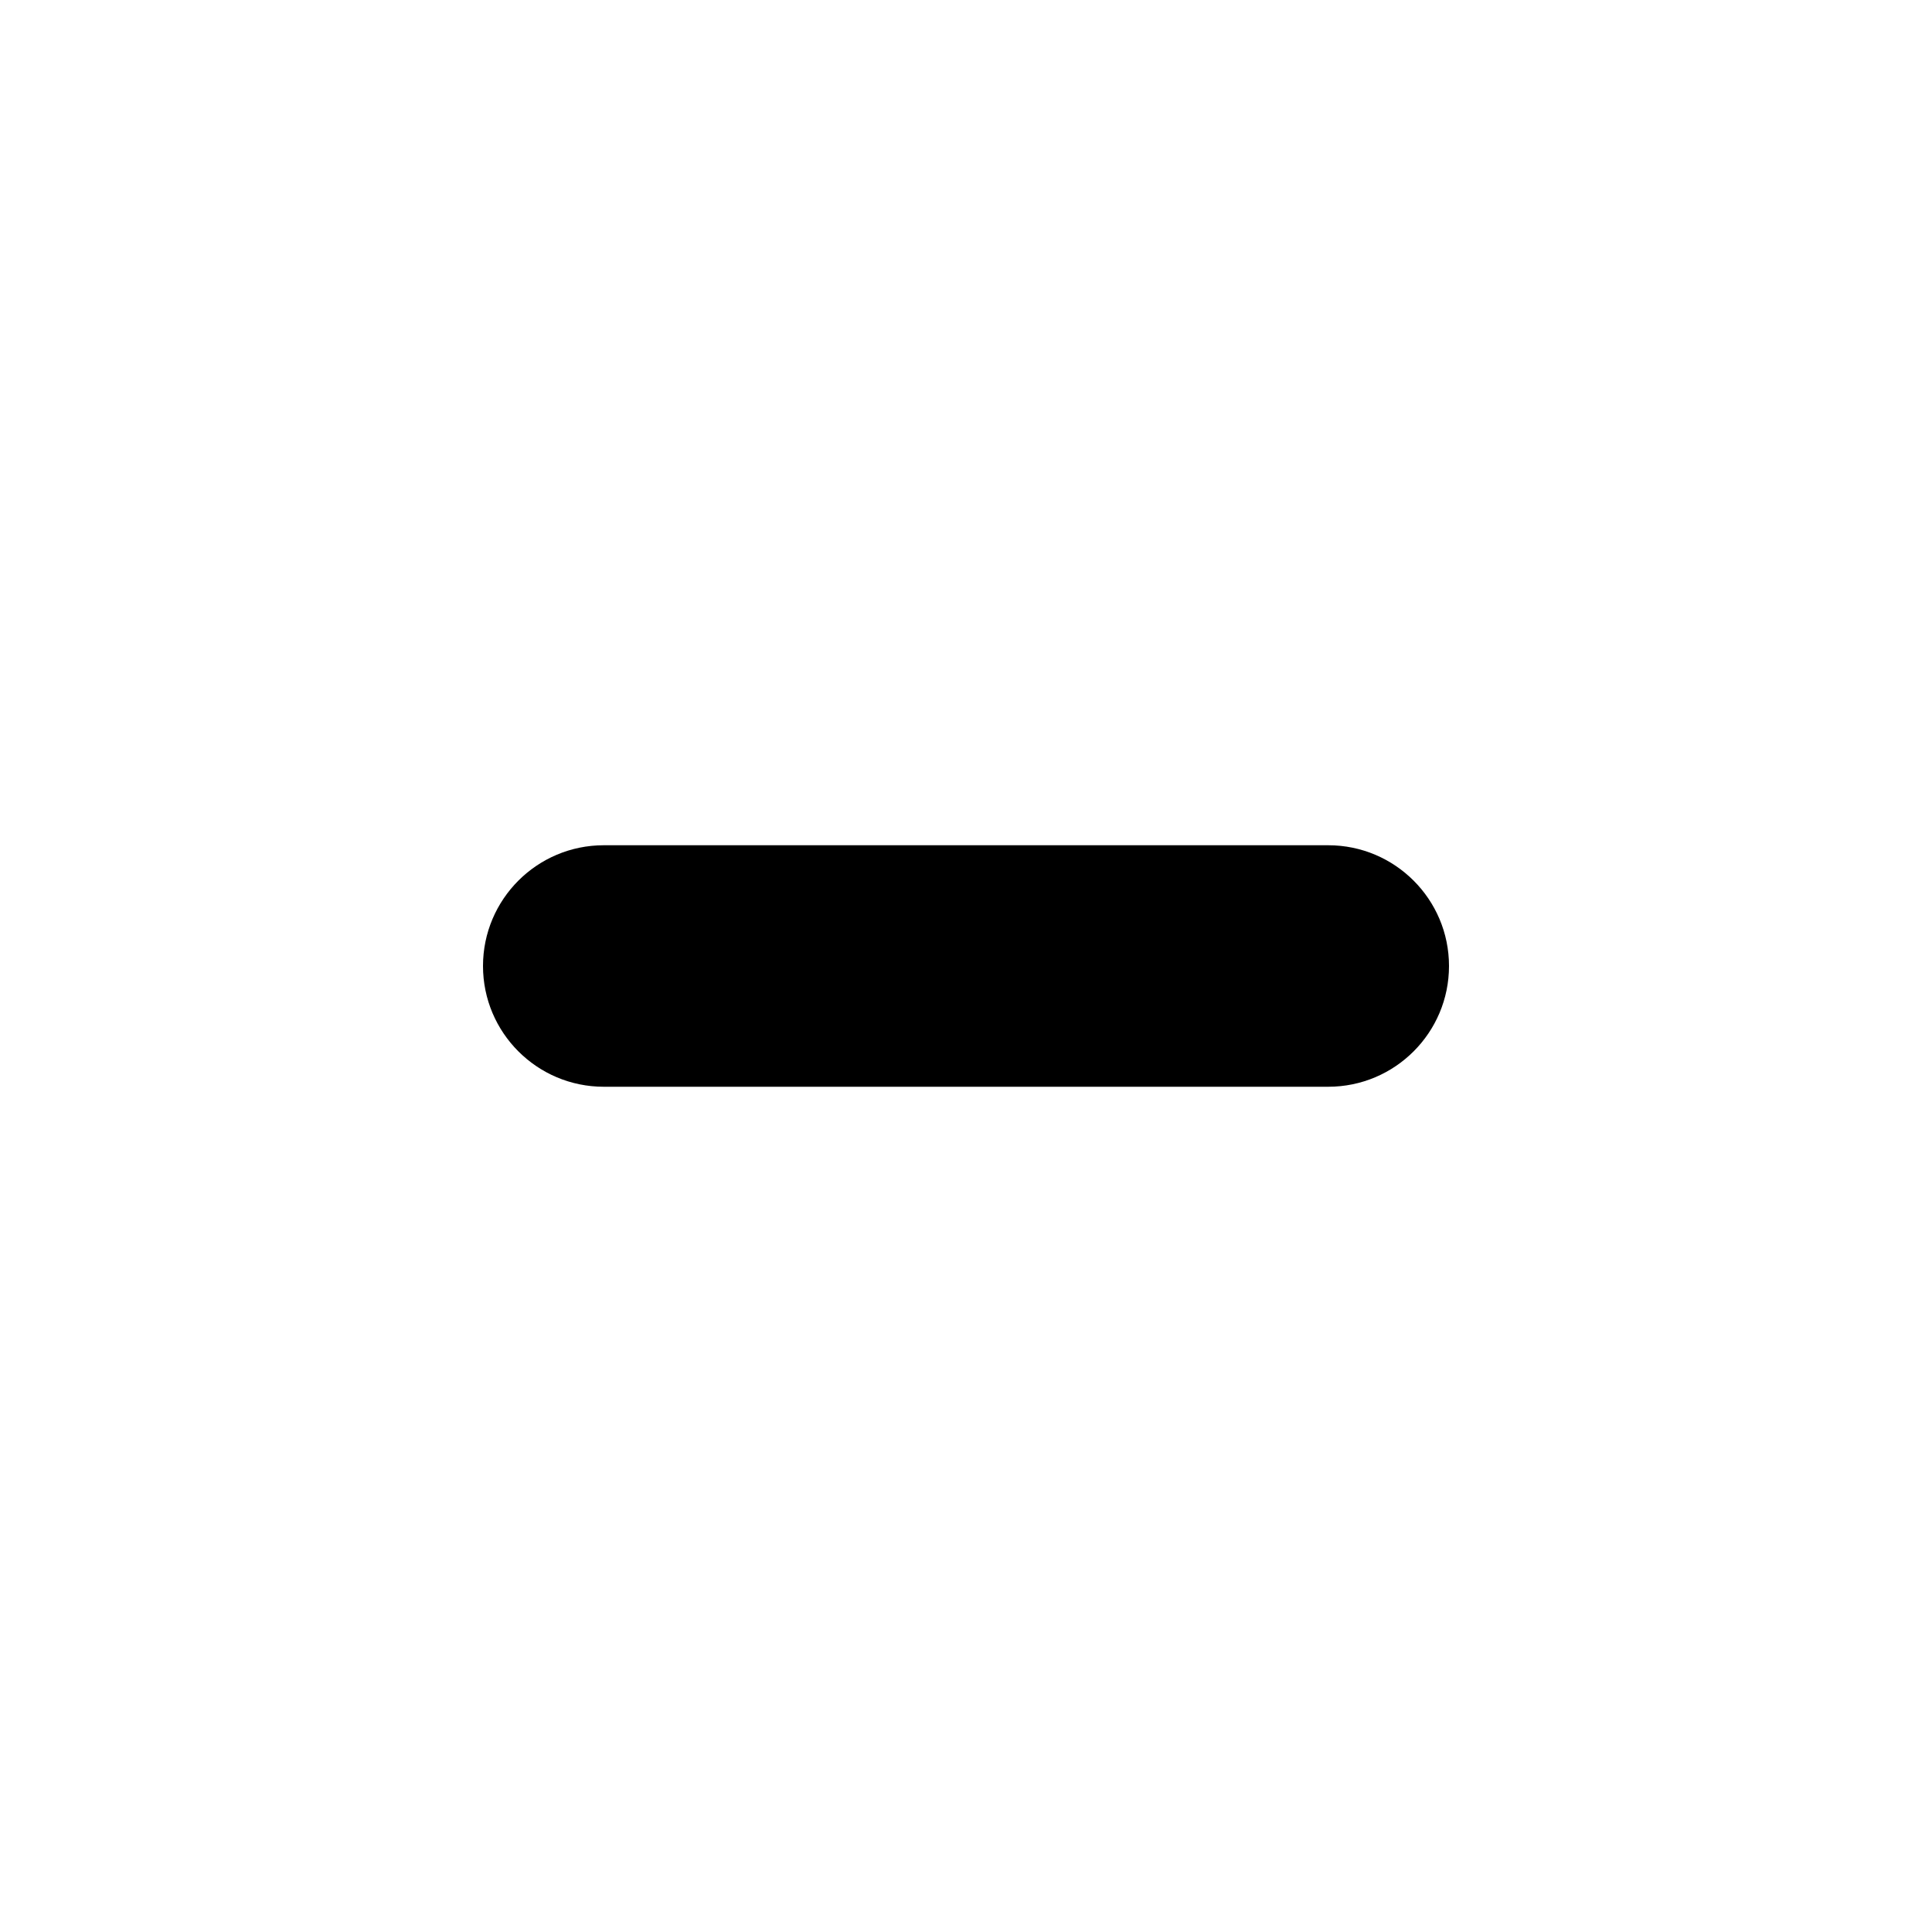
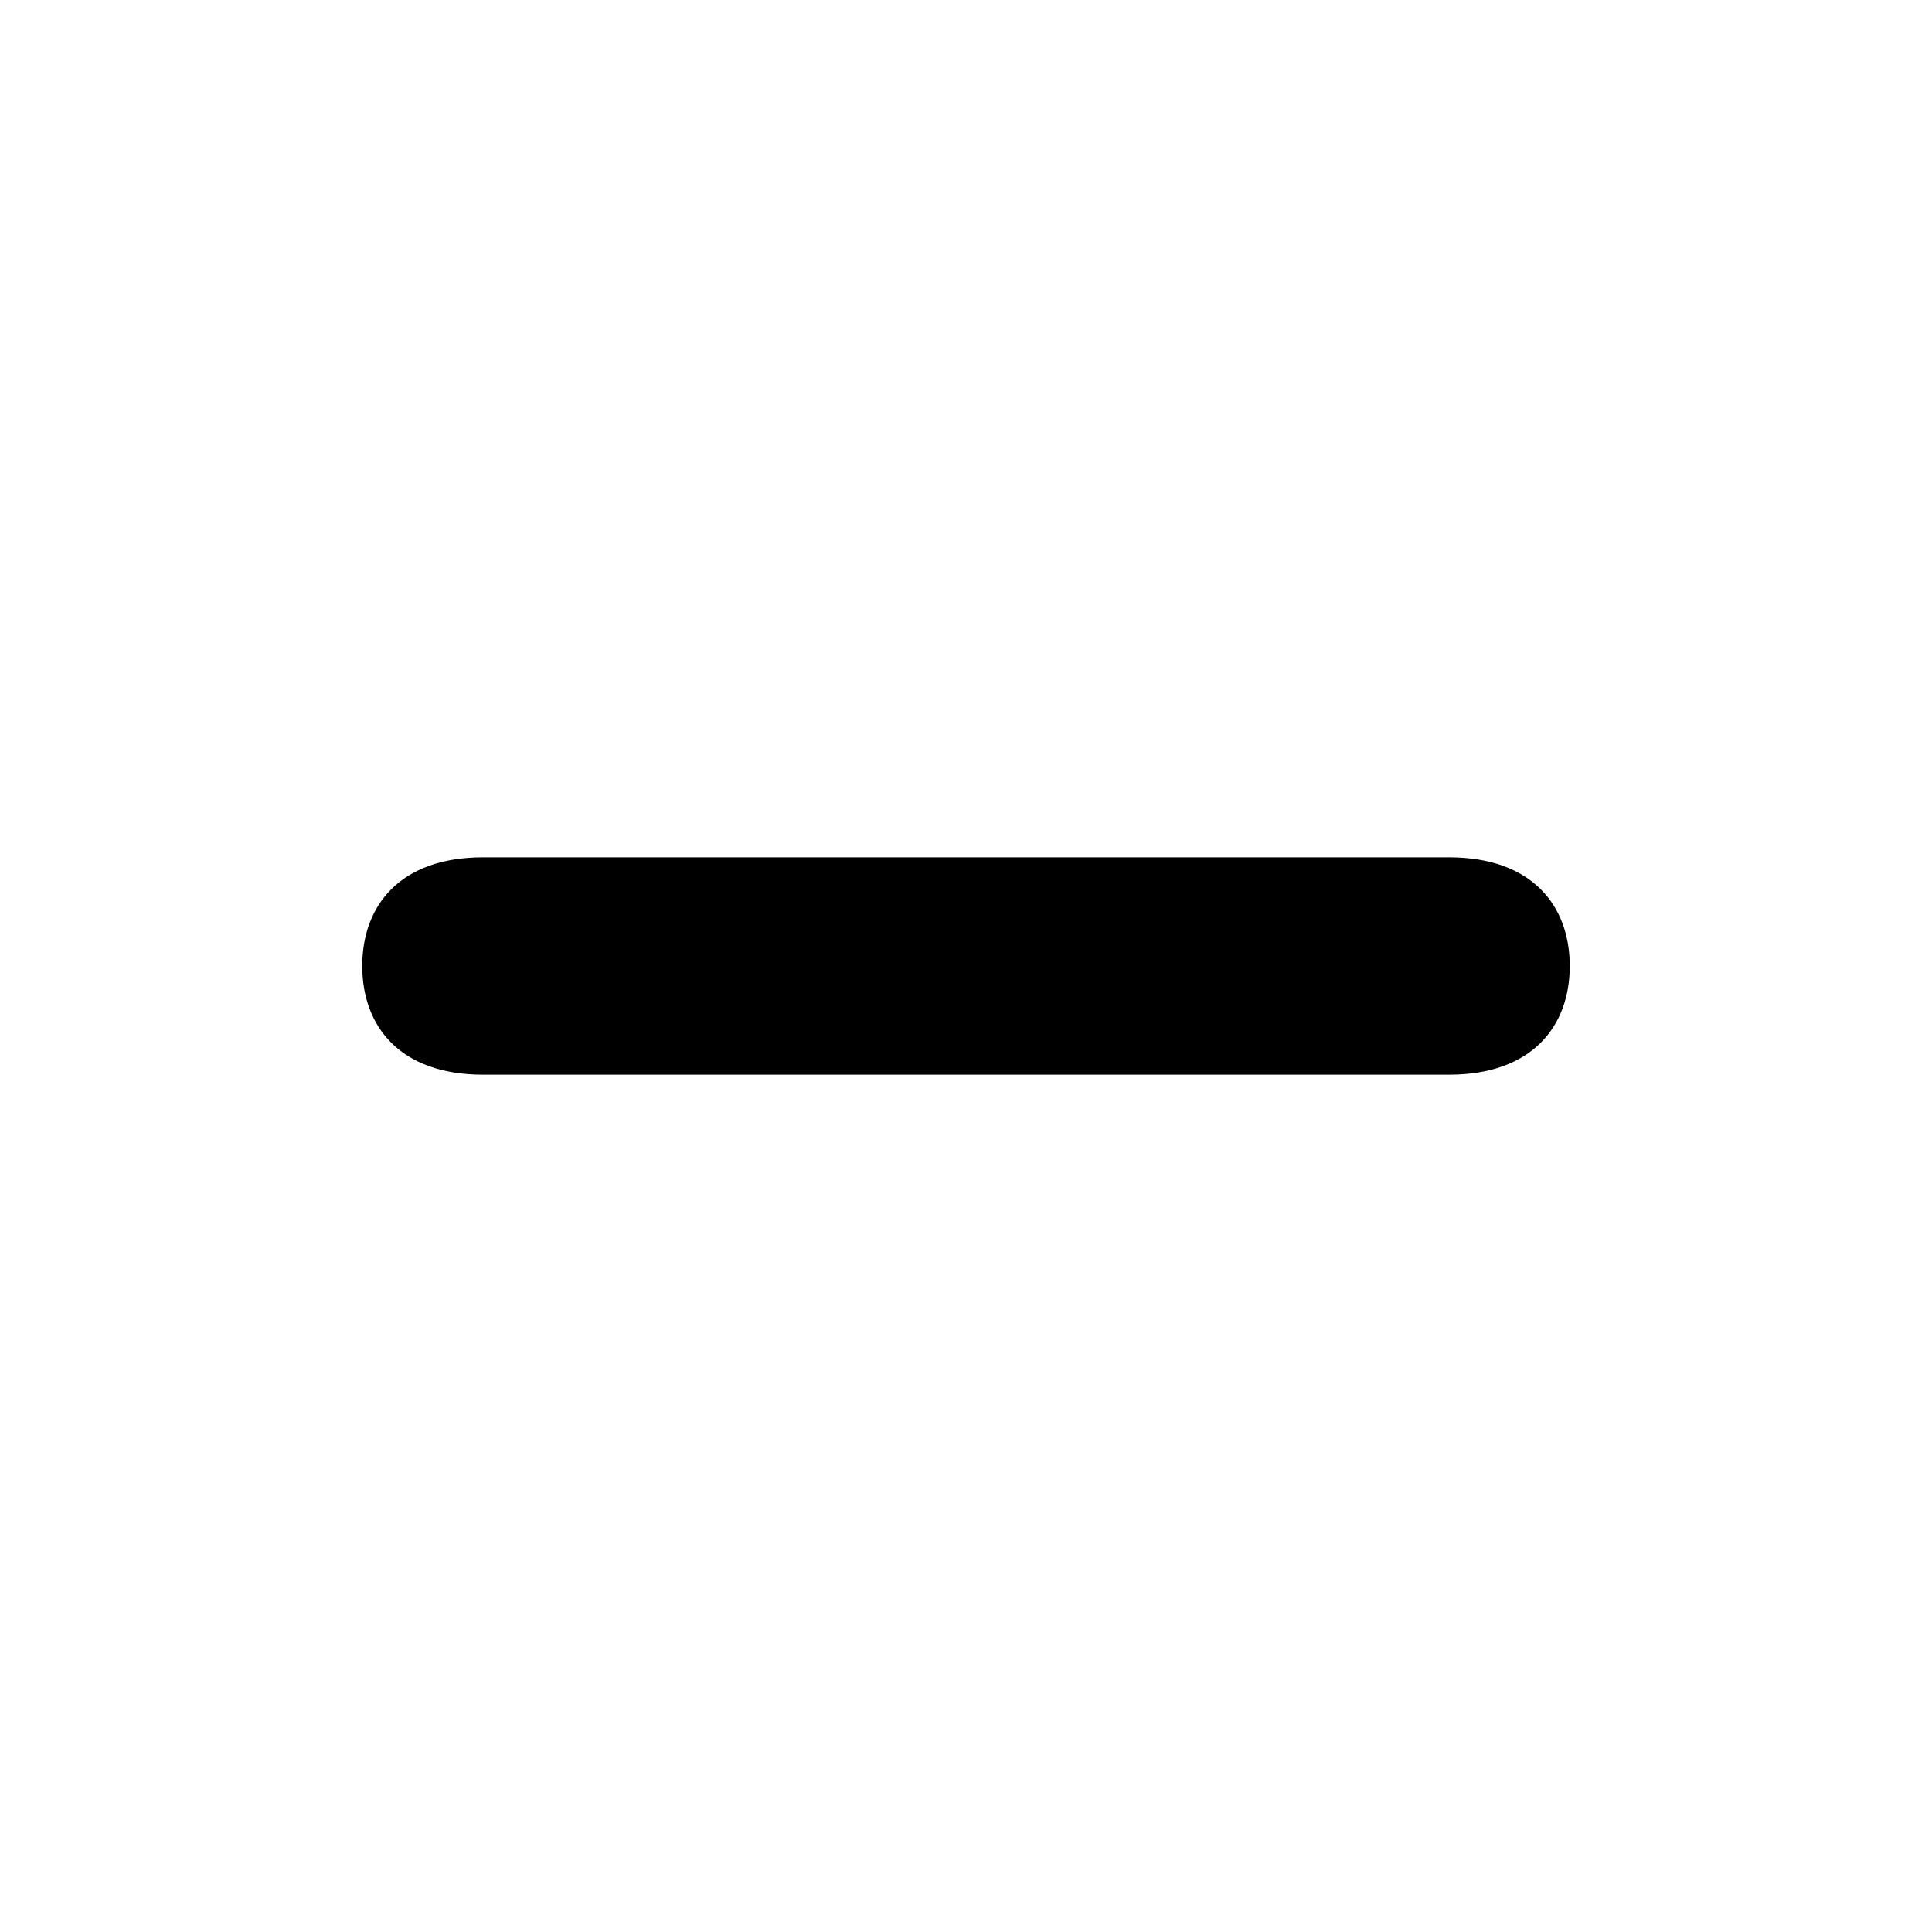
<svg xmlns="http://www.w3.org/2000/svg" width="16" height="16" viewBox="0 0 16 16" fill="none">
-   <path d="M11 7H5C4.448 7 4 7.448 4 8C4 8.552 4.448 9 5 9H11C11.552 9 12 8.552 12 8C12 7.448 11.552 7 11 7Z" fill="black" />
+   <path d="M12 7.1H4C3.31 7.1 3 7.503 3 8C3 8.497 3.31 8.9 4 8.9H12C12.69 8.9 13 8.497 13 8C13 7.503 12.69 7.1 12 7.1Z" fill="black" />
</svg>
